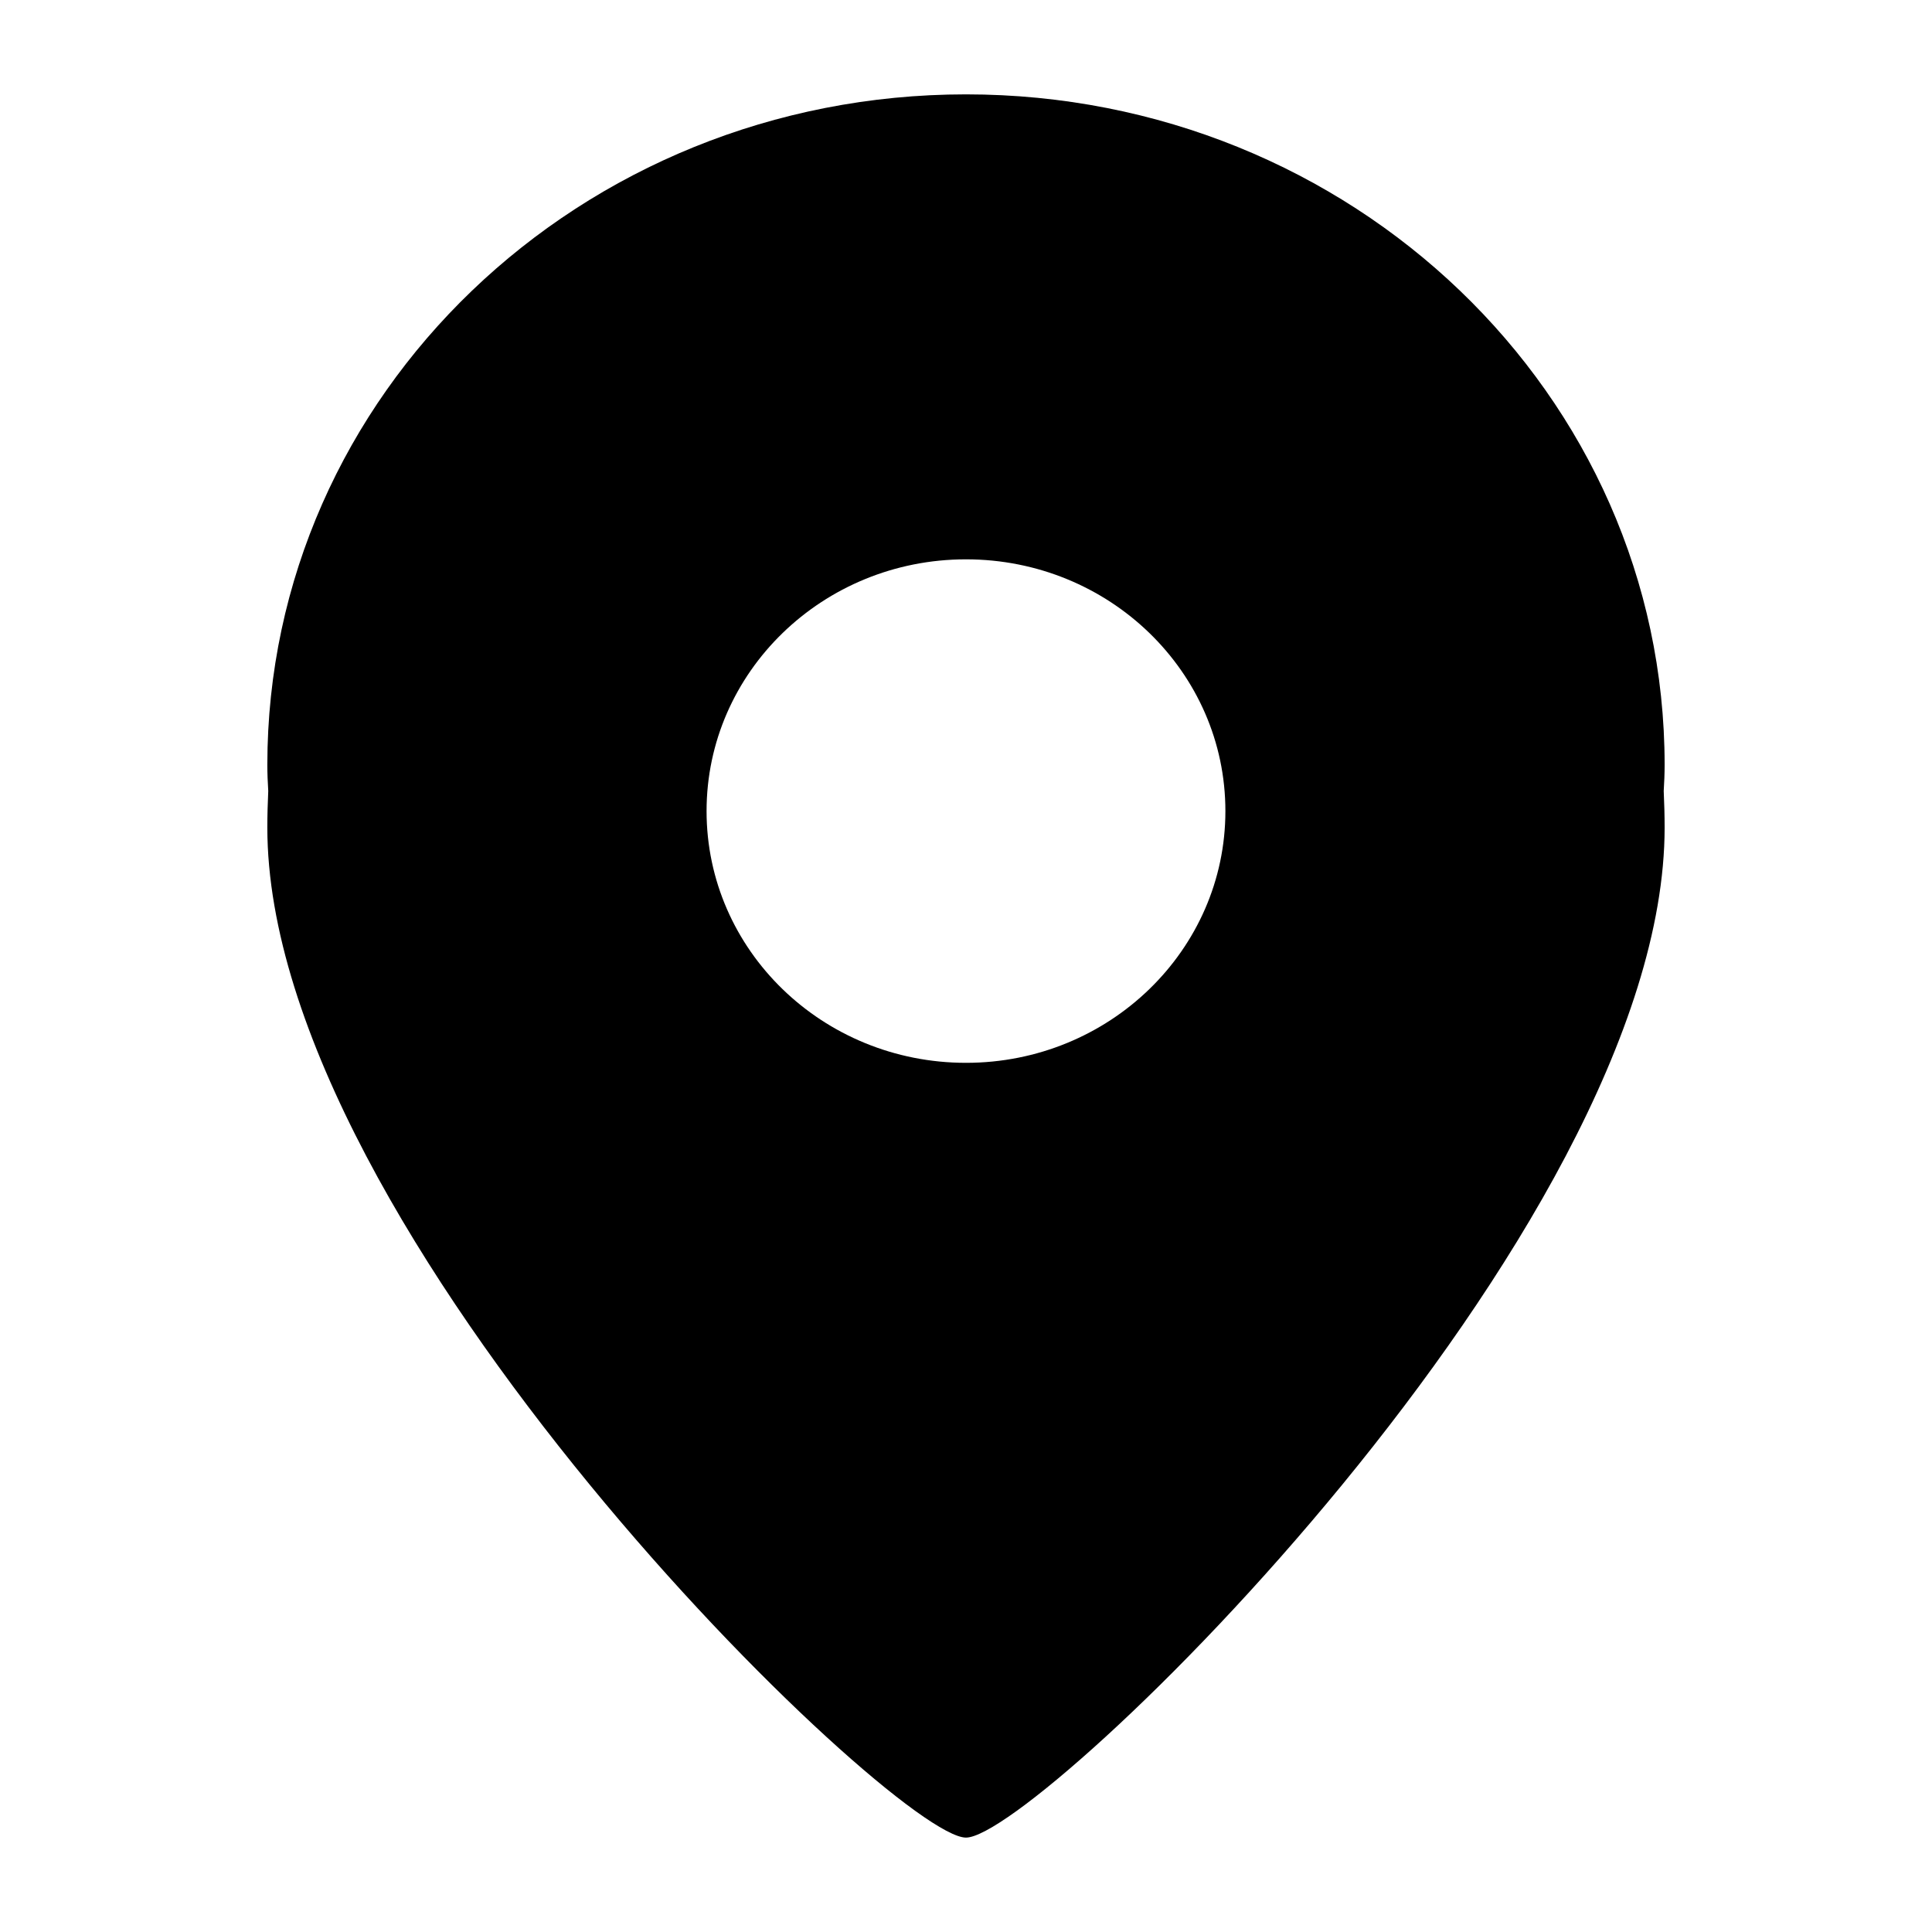
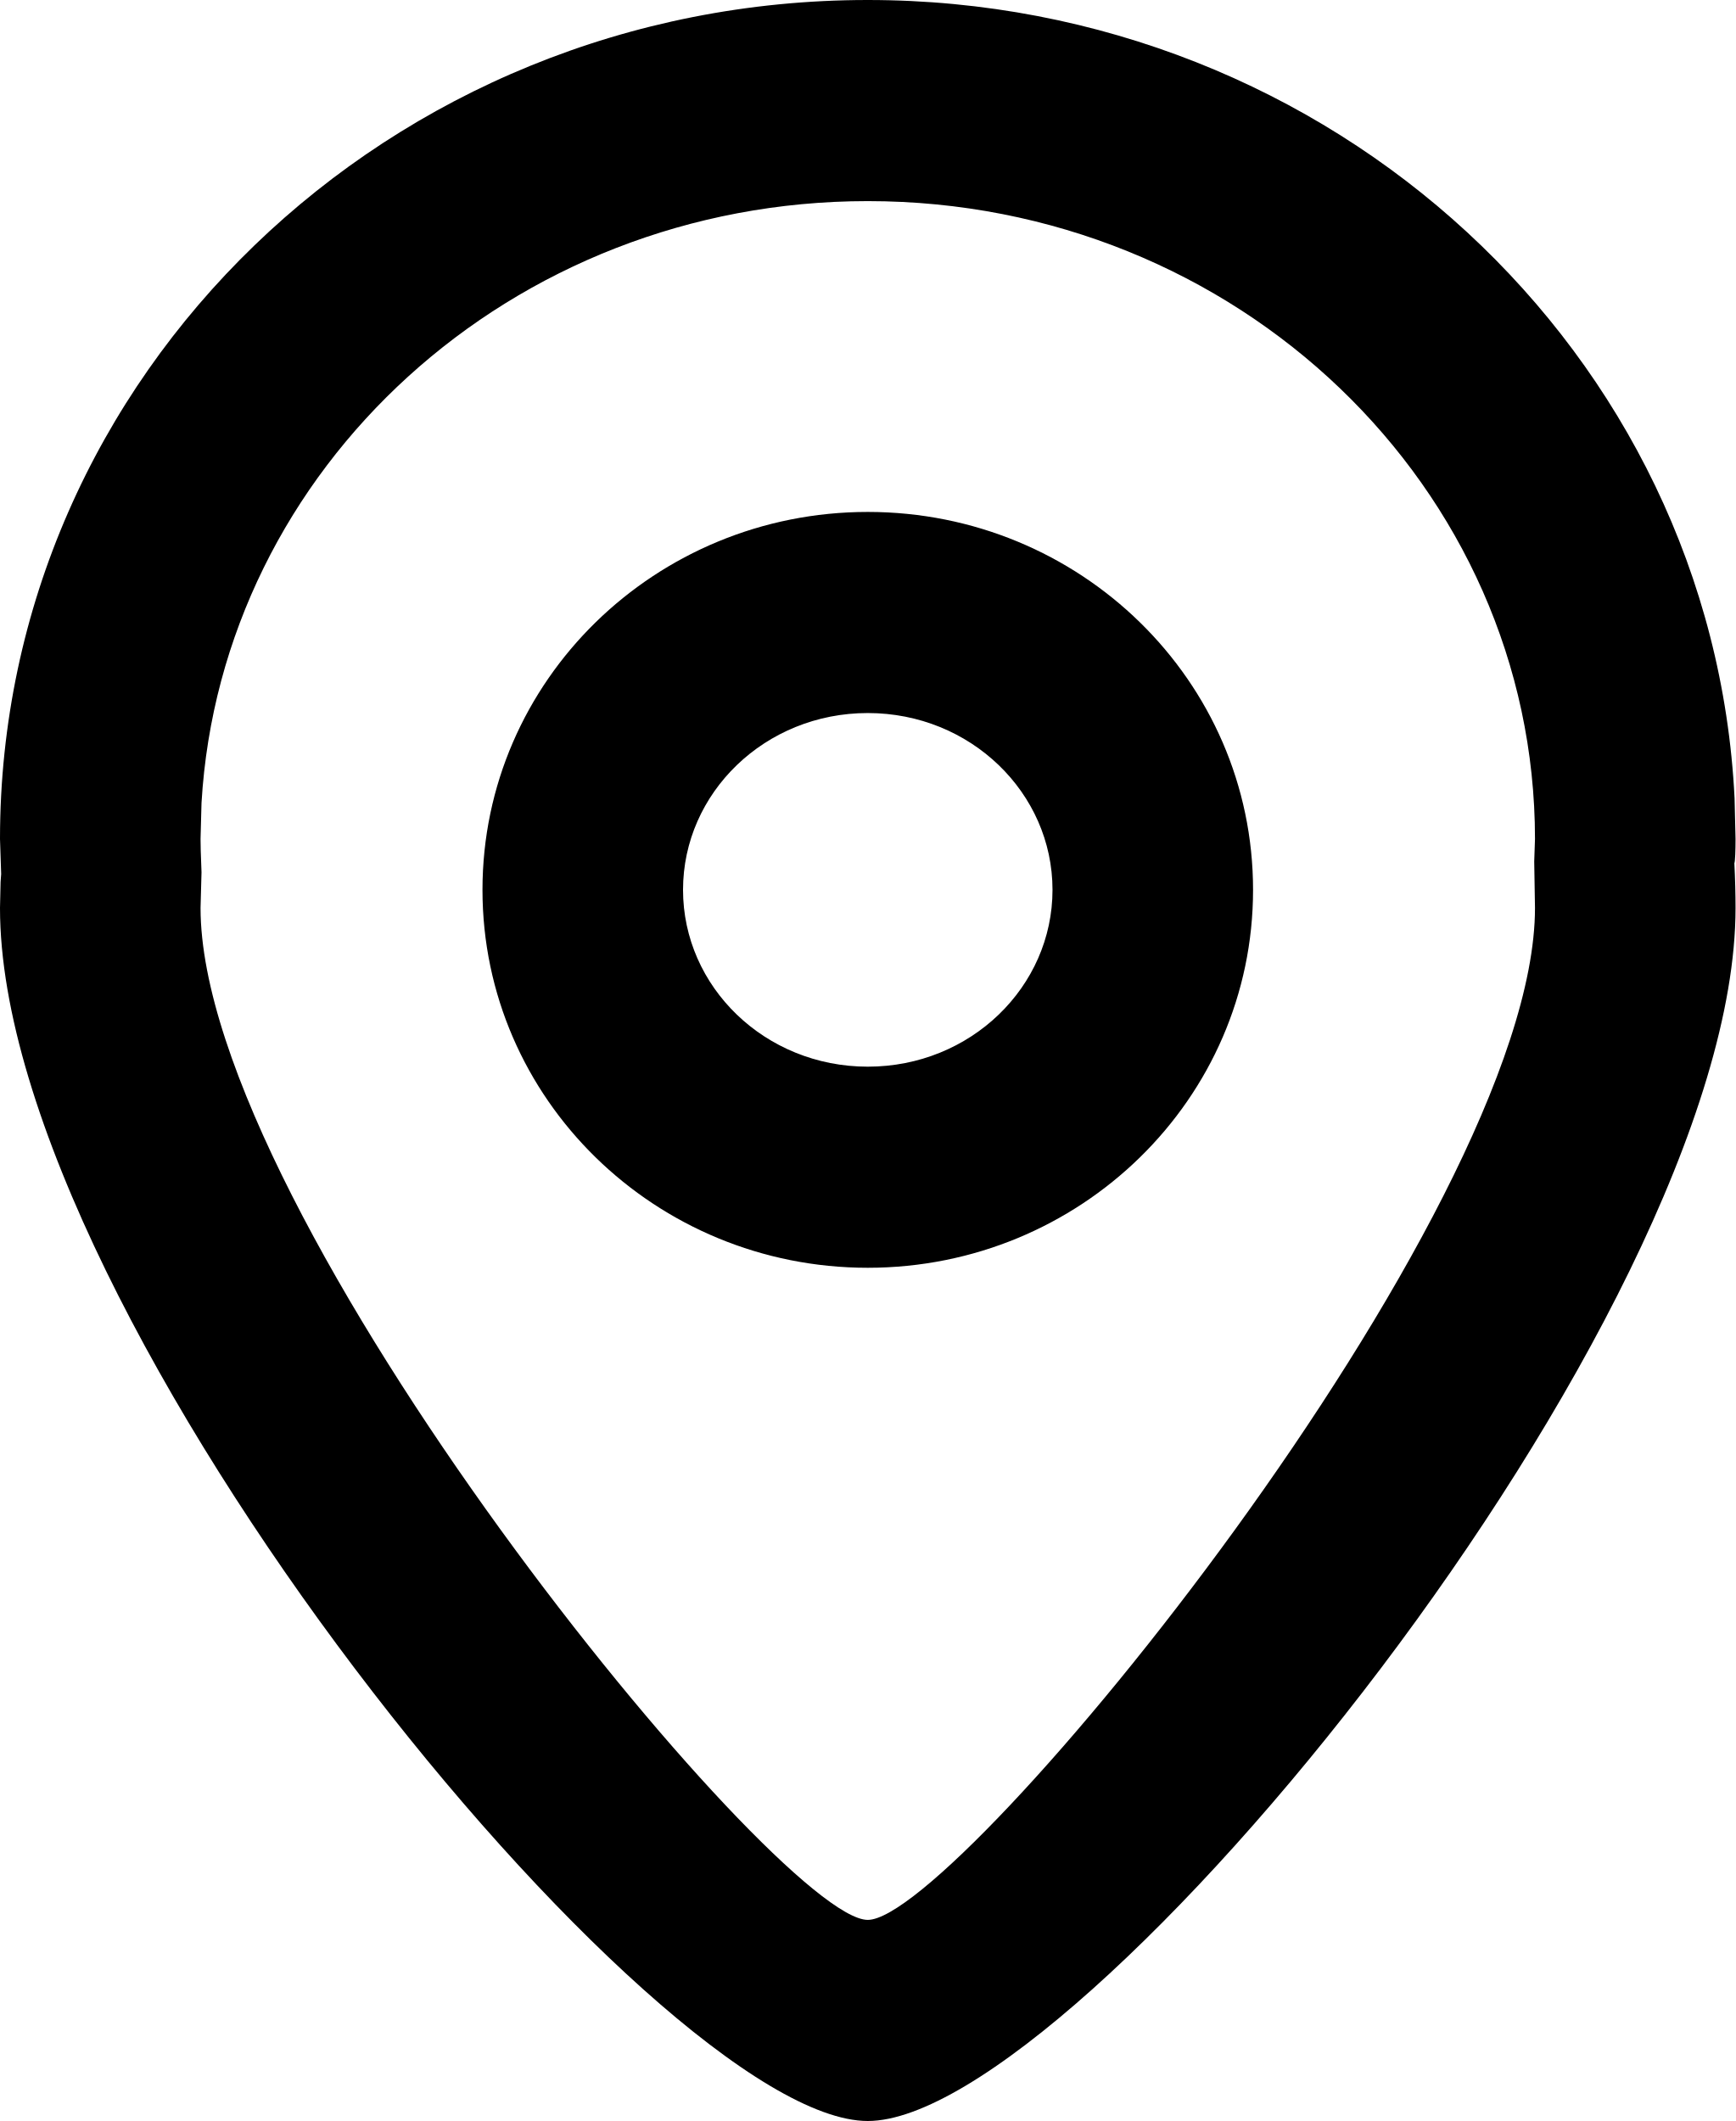
- <svg xmlns="http://www.w3.org/2000/svg" version="1.1" viewBox="0 0 10.583 10.583" height="40" width="40">
-   <defs id="defs865" />
-   <g transform="translate(-178.3576,-236.3741)" id="layer1">
-     <path style="stroke-width:0.265" id="path126" d="m 183.649,236.891 c 2.114,0 3.827,1.644 3.827,3.673 0,0.047 -0.002,0.095 -0.005,0.143 0.003,0.066 0.005,0.133 0.005,0.2 0,2.218 -3.43,5.533 -3.827,5.533 -0.397,0 -3.827,-3.315 -3.827,-5.533 0,-0.067 0.002,-0.134 0.005,-0.2 -0.003,-0.048 -0.005,-0.096 -0.005,-0.143 0,-2.029 1.713,-3.673 3.827,-3.673 z m 0,2.547 c -0.785,0 -1.421,0.618 -1.421,1.379 0,0.762 0.636,1.379 1.421,1.379 0.785,0 1.421,-0.618 1.421,-1.379 0,-0.762 -0.636,-1.379 -1.421,-1.379 z" />
-   </g>
+ <svg xmlns="http://www.w3.org/2000/svg" width="9" height="11" viewBox="0 0 9 11">
+   <path d="M4.5,0 C6.908,0 8.881,1.831 8.995,4.14 L9,4.351 C9,4.409 8.998,4.468 8.994,4.477 C8.998,4.56 9,4.636 9,4.709 C9,6.837 5.595,11 4.5,11 C3.405,11 0,6.837 0,4.709 L0.003,4.574 C0.004,4.557 0.005,4.542 0.006,4.533 L0,4.351 C0,1.943 2.019,0 4.5,0 Z M4.5,1.043 C2.65,1.043 1.147,2.428 1.045,4.164 L1.04,4.351 C1.04,4.385 1.041,4.423 1.045,4.524 L1.04,4.709 C1.04,6.302 4.03,9.957 4.5,9.957 C4.97,9.957 7.96,6.302 7.96,4.709 L7.956,4.468 L7.96,4.351 C7.96,2.529 6.416,1.043 4.5,1.043 Z M4.5,2.655 C5.6,2.655 6.498,3.529 6.498,4.615 C6.498,5.701 5.6,6.575 4.5,6.575 C3.4,6.575 2.502,5.701 2.502,4.615 C2.502,3.529 3.4,2.655 4.5,2.655 Z M4.5,3.698 C3.967,3.698 3.542,4.112 3.542,4.615 C3.542,5.118 3.967,5.532 4.5,5.532 C5.033,5.532 5.458,5.118 5.458,4.615 C5.458,4.112 5.033,3.698 4.5,3.698 Z" />
</svg>
